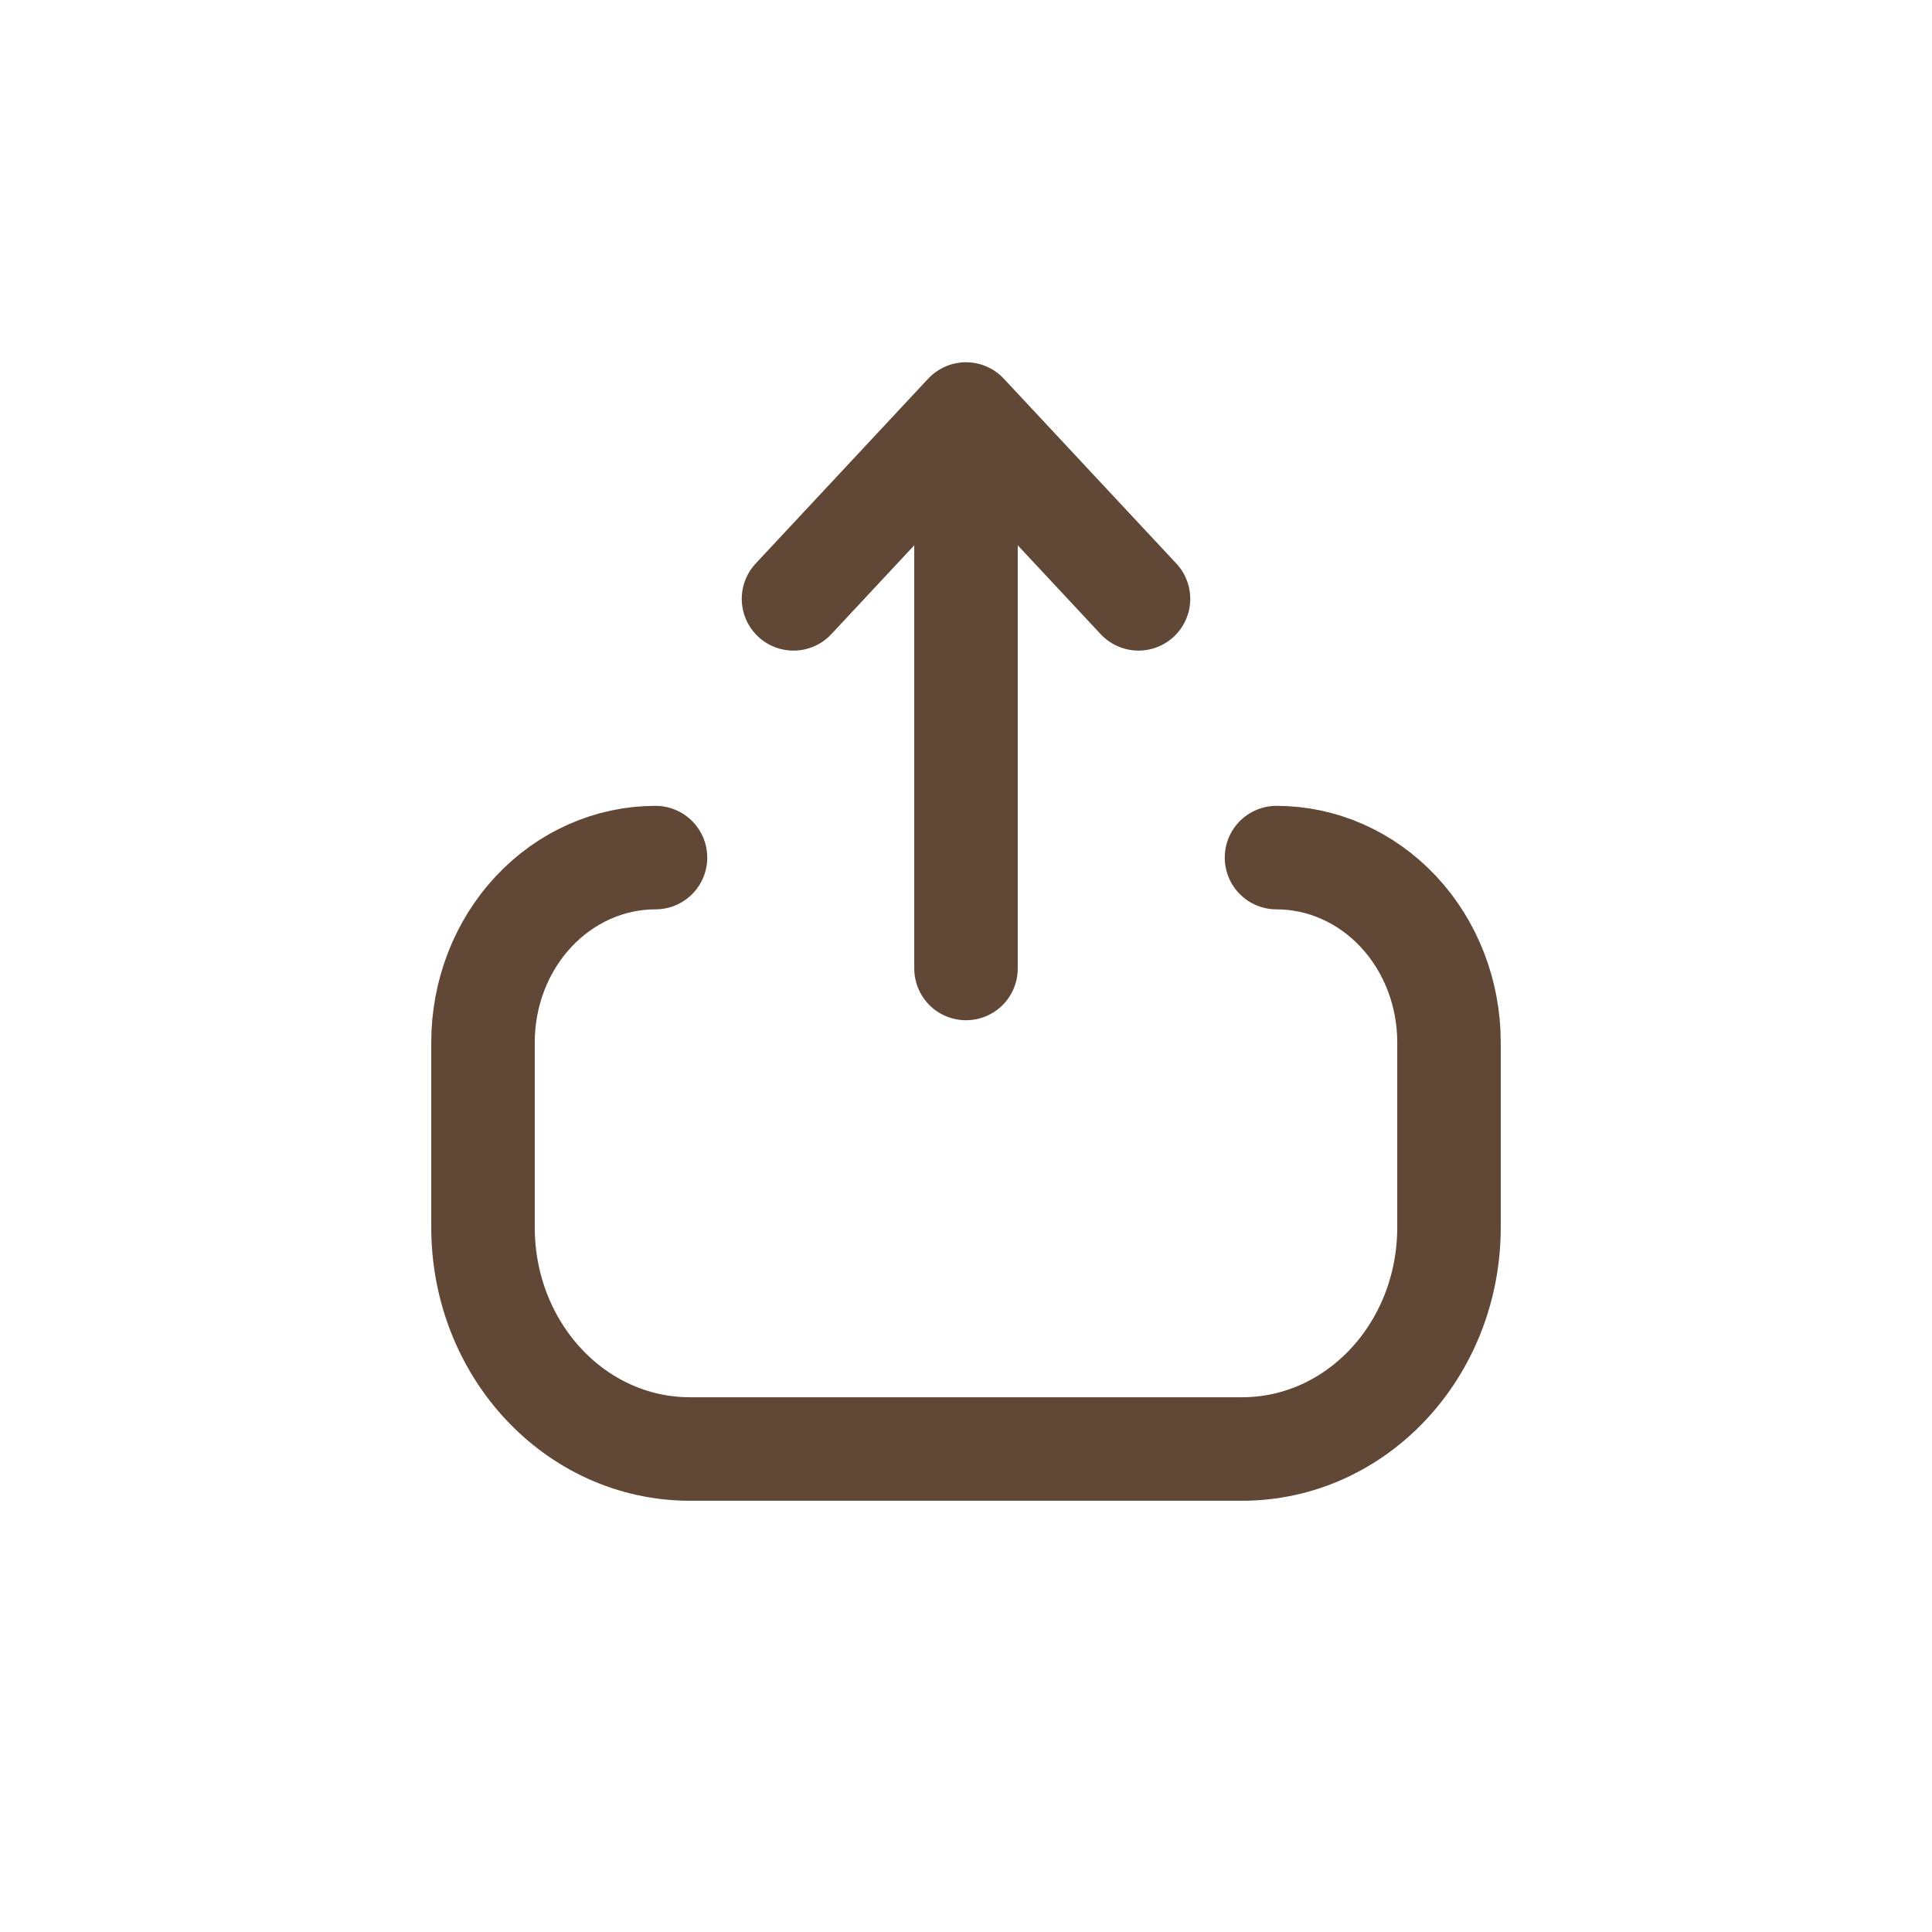
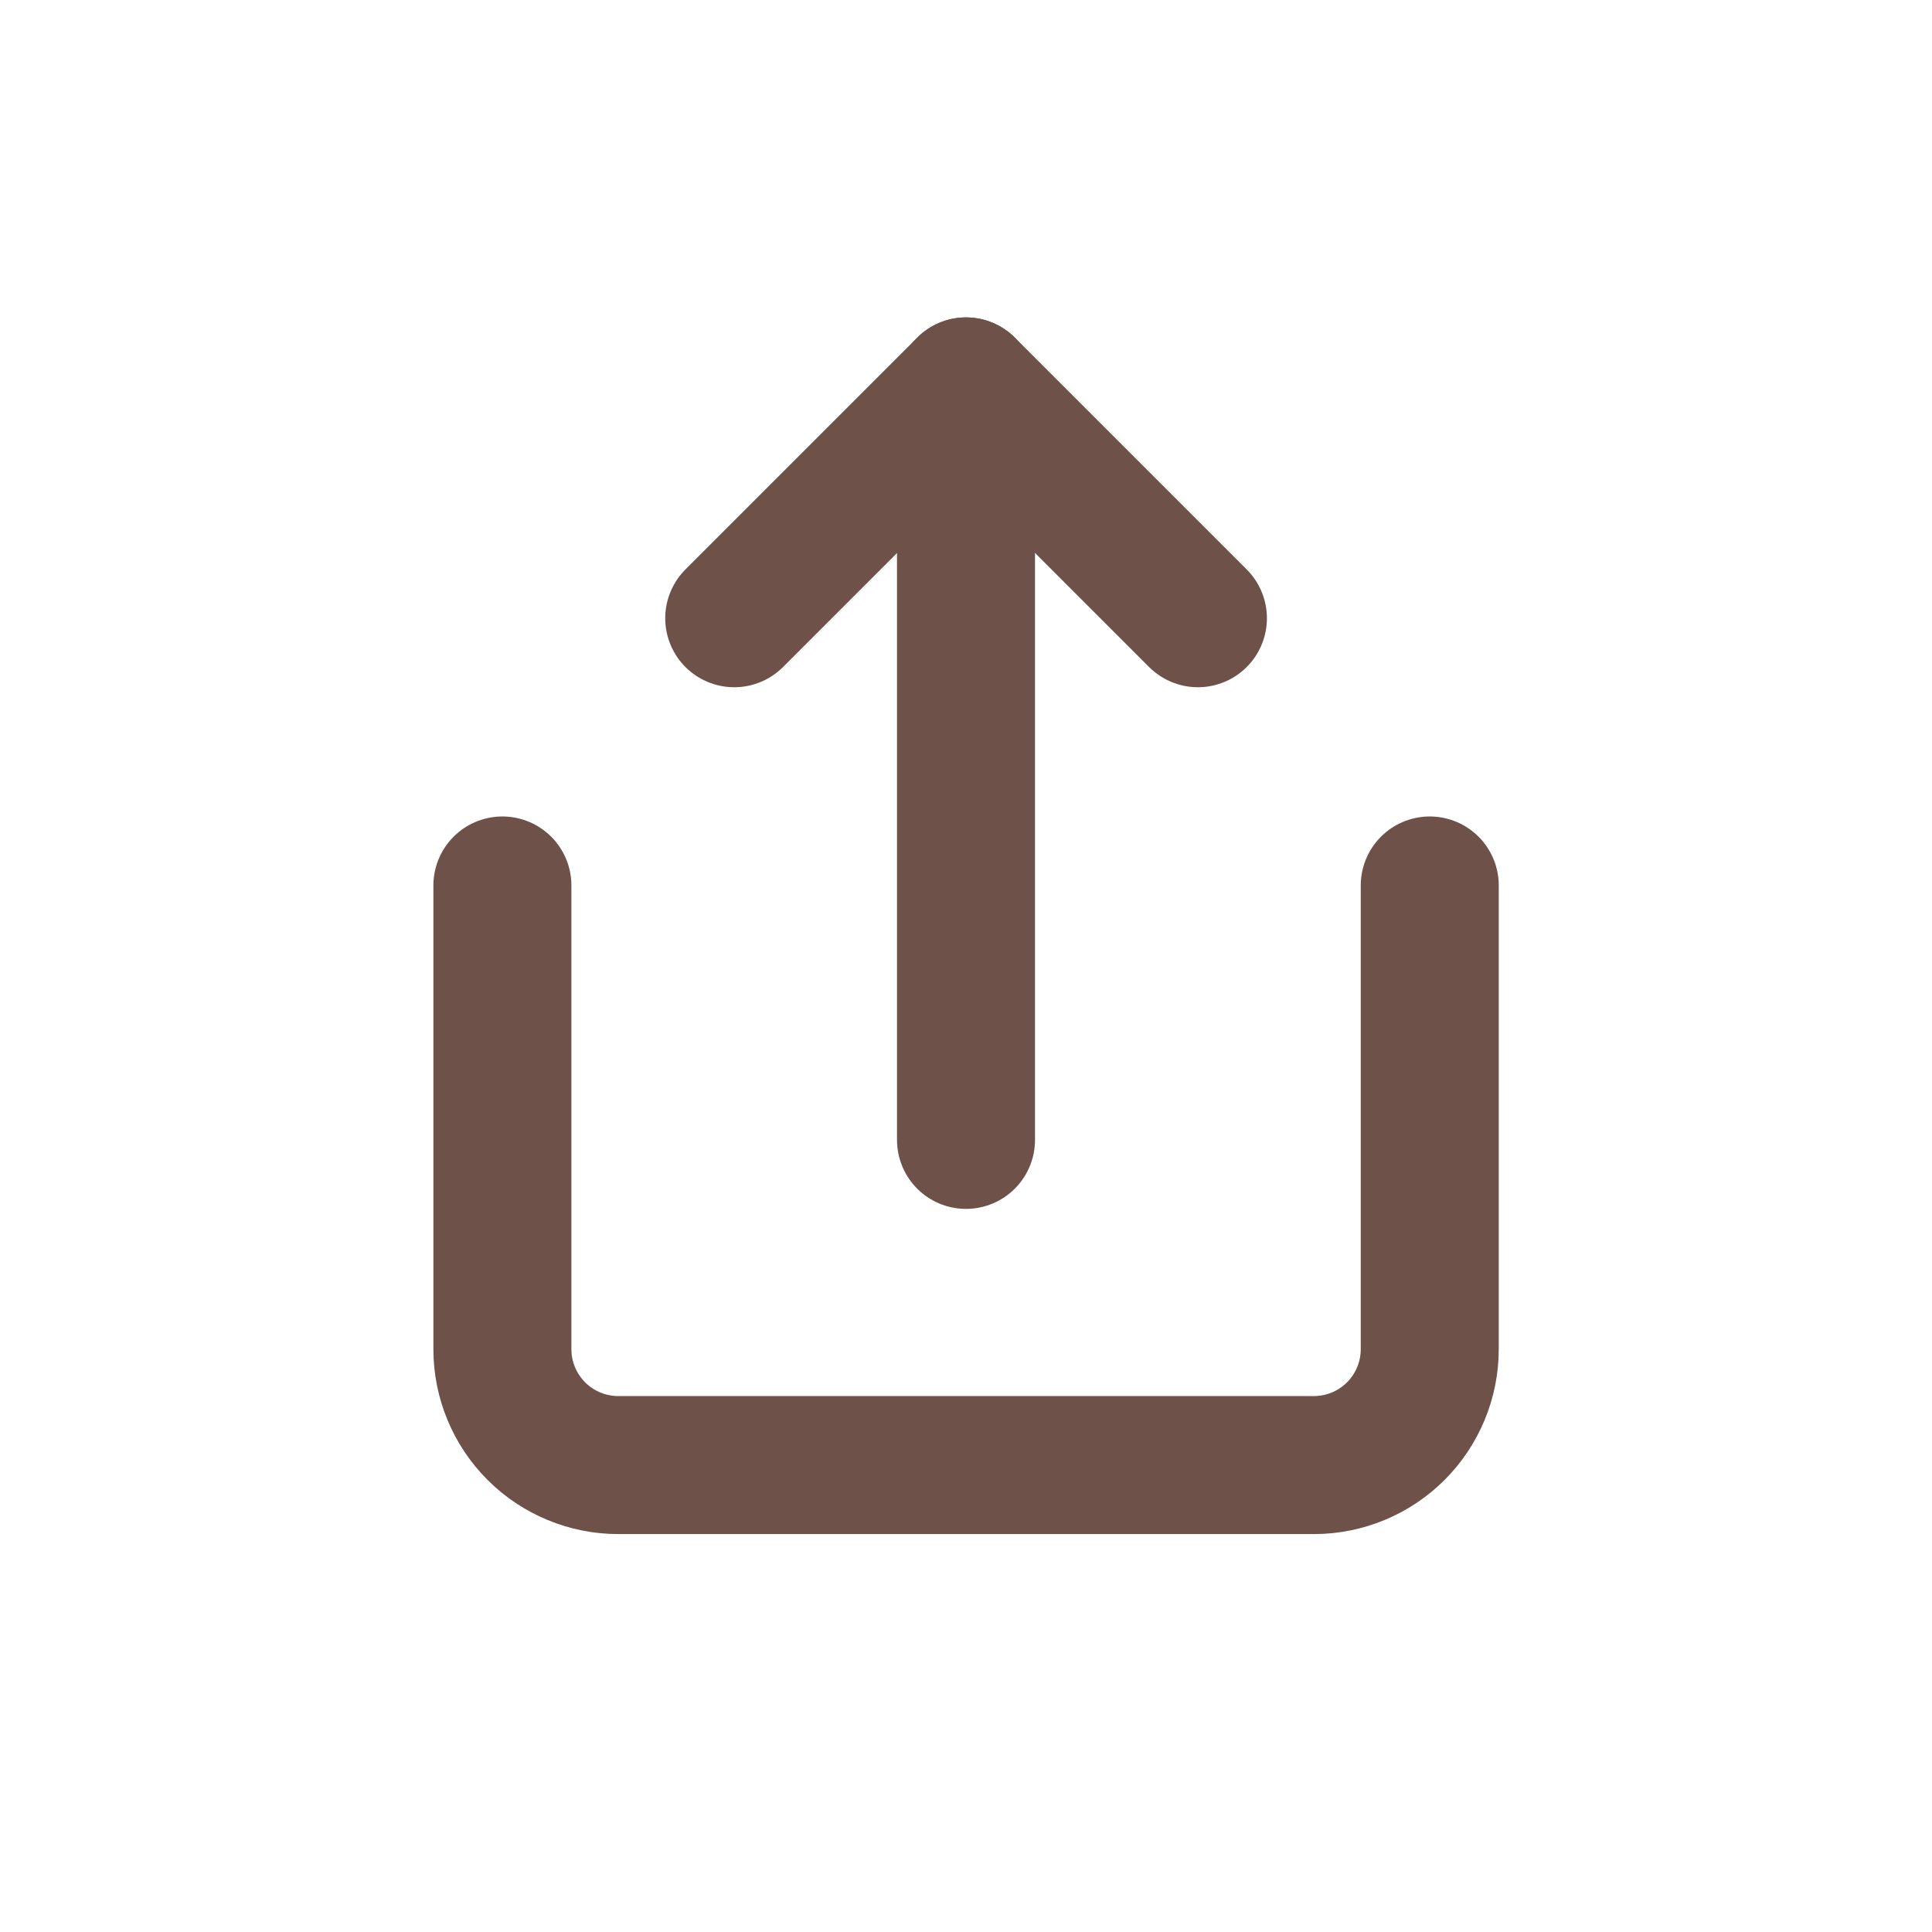
- <svg xmlns="http://www.w3.org/2000/svg" width="28" height="28" viewBox="0.75 0.75 28 28" fill="none">
-   <path d="M14.75 14.786V6.75M17.25 9.429L14.75 6.75L12.25 9.429M10.25 13.179C9.587 13.179 8.951 13.461 8.482 13.963C8.013 14.465 7.75 15.147 7.75 15.857V18.536C7.75 20.314 9.09 21.75 10.75 21.75H18.75C20.41 21.75 21.75 20.314 21.75 18.536V15.857C21.75 15.147 21.487 14.465 21.018 13.963C20.549 13.461 19.913 13.179 19.25 13.179" stroke="#614735" stroke-width="1.5" stroke-linecap="round" stroke-linejoin="round" />
+ <svg xmlns="http://www.w3.org/2000/svg" width="28" height="28" viewBox="0.875 0.875 28 28" fill="none">
+   <path d="M8.156 13.708V20.428C8.156 20.874 8.333 21.301 8.648 21.616C8.963 21.931 9.391 22.108 9.836 22.108H19.916C20.362 22.108 20.789 21.931 21.104 21.616C21.419 21.301 21.596 20.874 21.596 20.428V13.708" stroke="#6E5149" stroke-width="2" stroke-linecap="round" stroke-linejoin="round" />
+   <path d="M18.236 9.835L14.876 6.475L11.516 9.835" stroke="#6E5149" stroke-width="2" stroke-linecap="round" stroke-linejoin="round" />
+   <path d="M14.875 6.475V17.395" stroke="#6E5149" stroke-width="2" stroke-linecap="round" stroke-linejoin="round" />
</svg>
